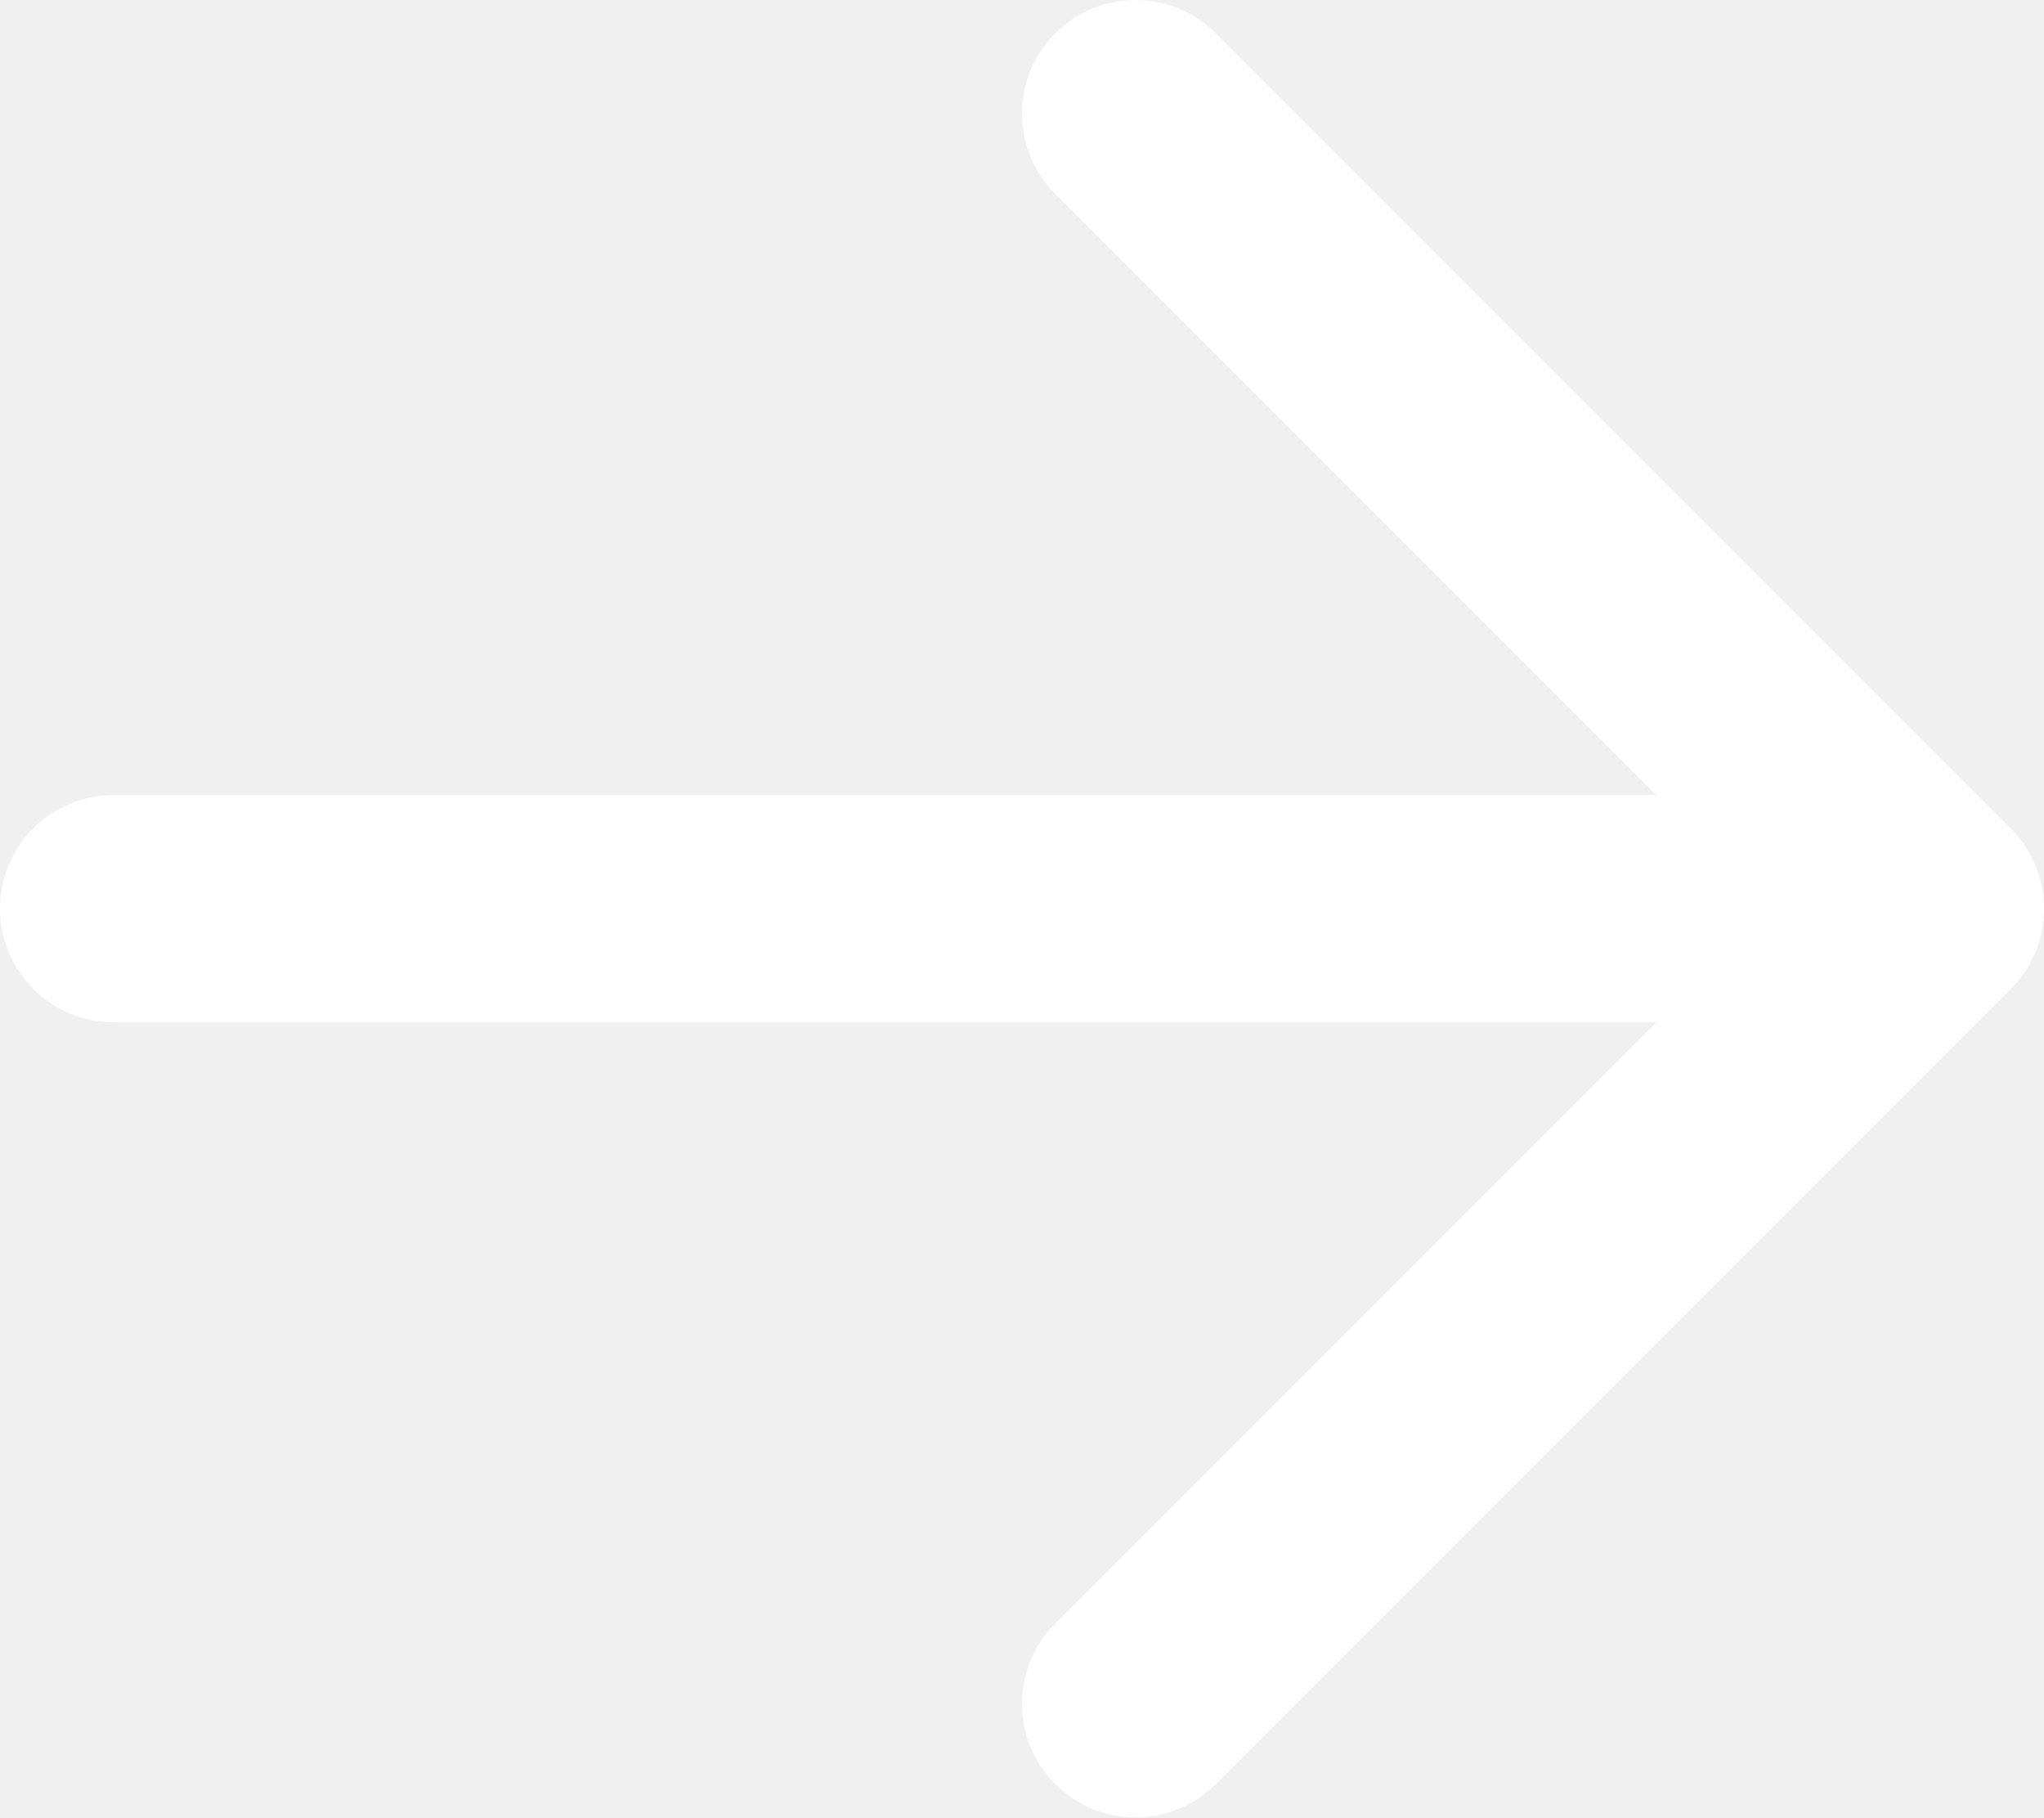
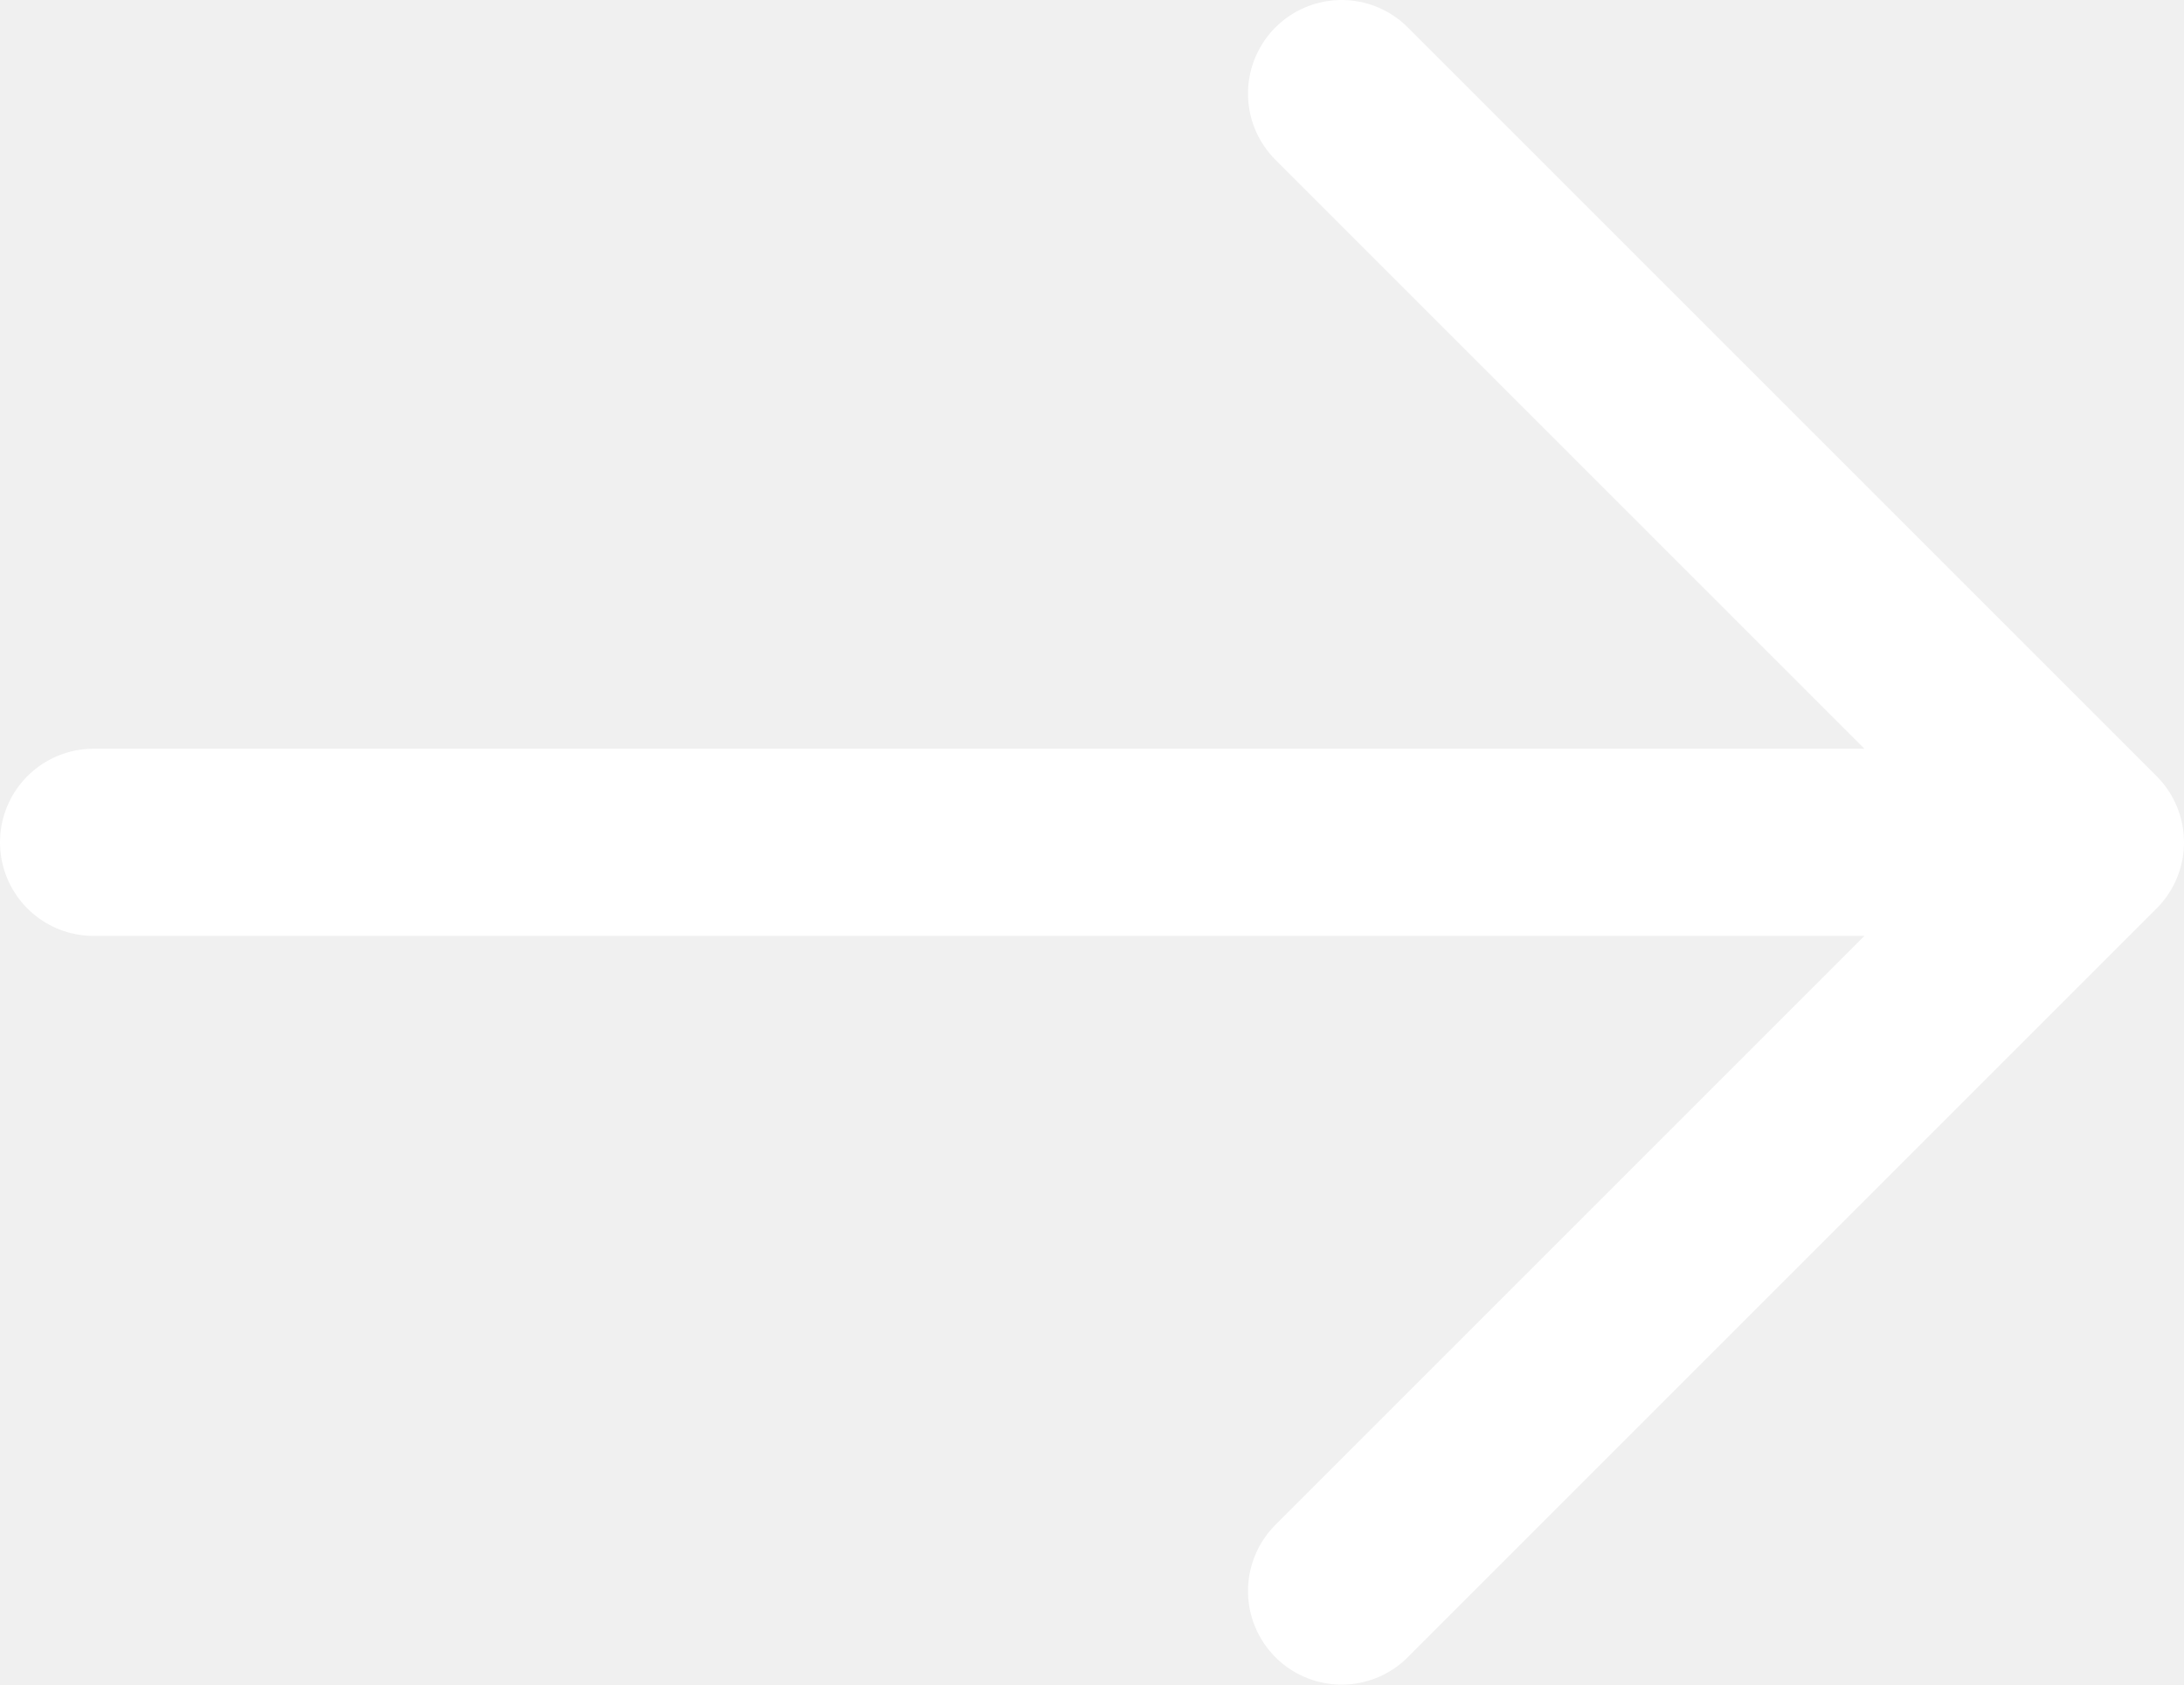
- <svg xmlns="http://www.w3.org/2000/svg" fill="none" viewBox="3 4 18 16">
-   <path fill-rule="evenodd" clip-rule="evenodd" d="M12.293 4.293C12.683 3.902 13.317 3.902 13.707 4.293L20.707 11.293C21.098 11.683 21.098 12.317 20.707 12.707L13.707 19.707C13.317 20.098 12.683 20.098 12.293 19.707C11.902 19.317 11.902 18.683 12.293 18.293L17.586 13H4C3.448 13 3 12.552 3 12C3 11.448 3.448 11 4 11H17.586L12.293 5.707C11.902 5.317 11.902 4.683 12.293 4.293Z" fill="#ffffff" />
+ <svg xmlns="http://www.w3.org/2000/svg" fill="none" viewBox="3.25 5.25 17.5 13.5">
+   <path d="M4 12H20M20 12L14 6M20 12L14 18" stroke="#ffffff" stroke-width="1.5" stroke-linecap="round" stroke-linejoin="round" />
</svg>
